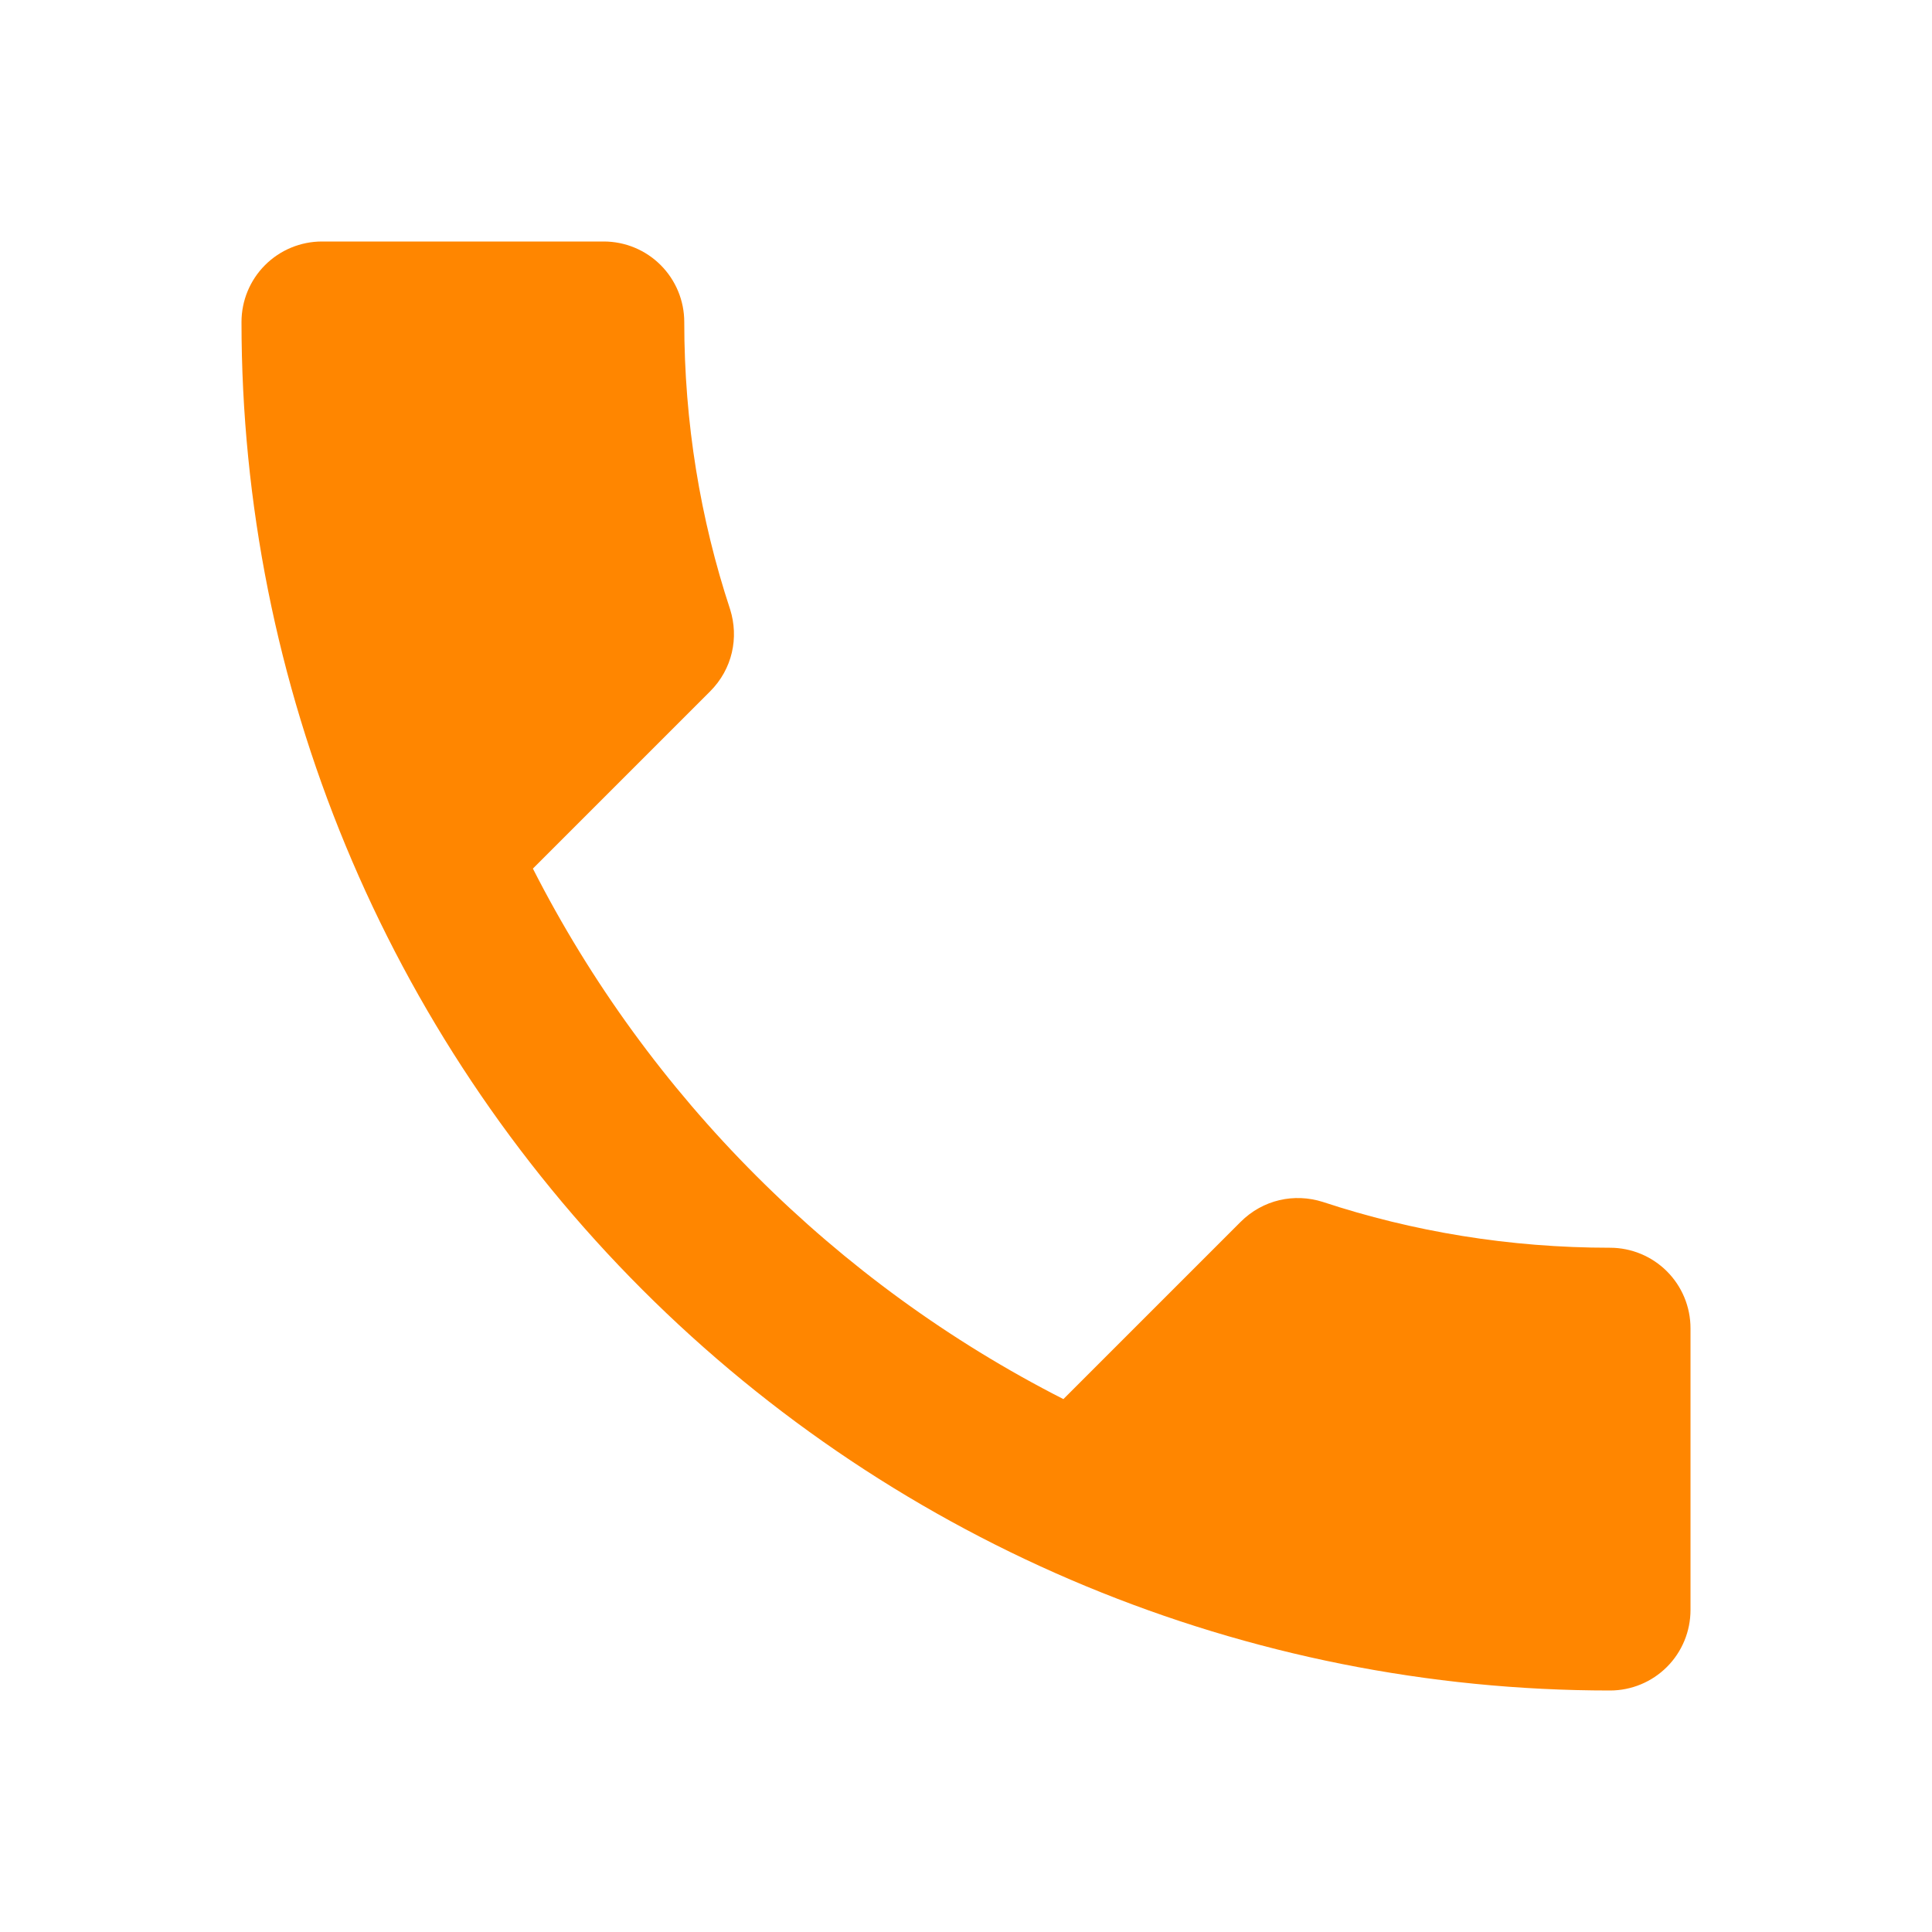
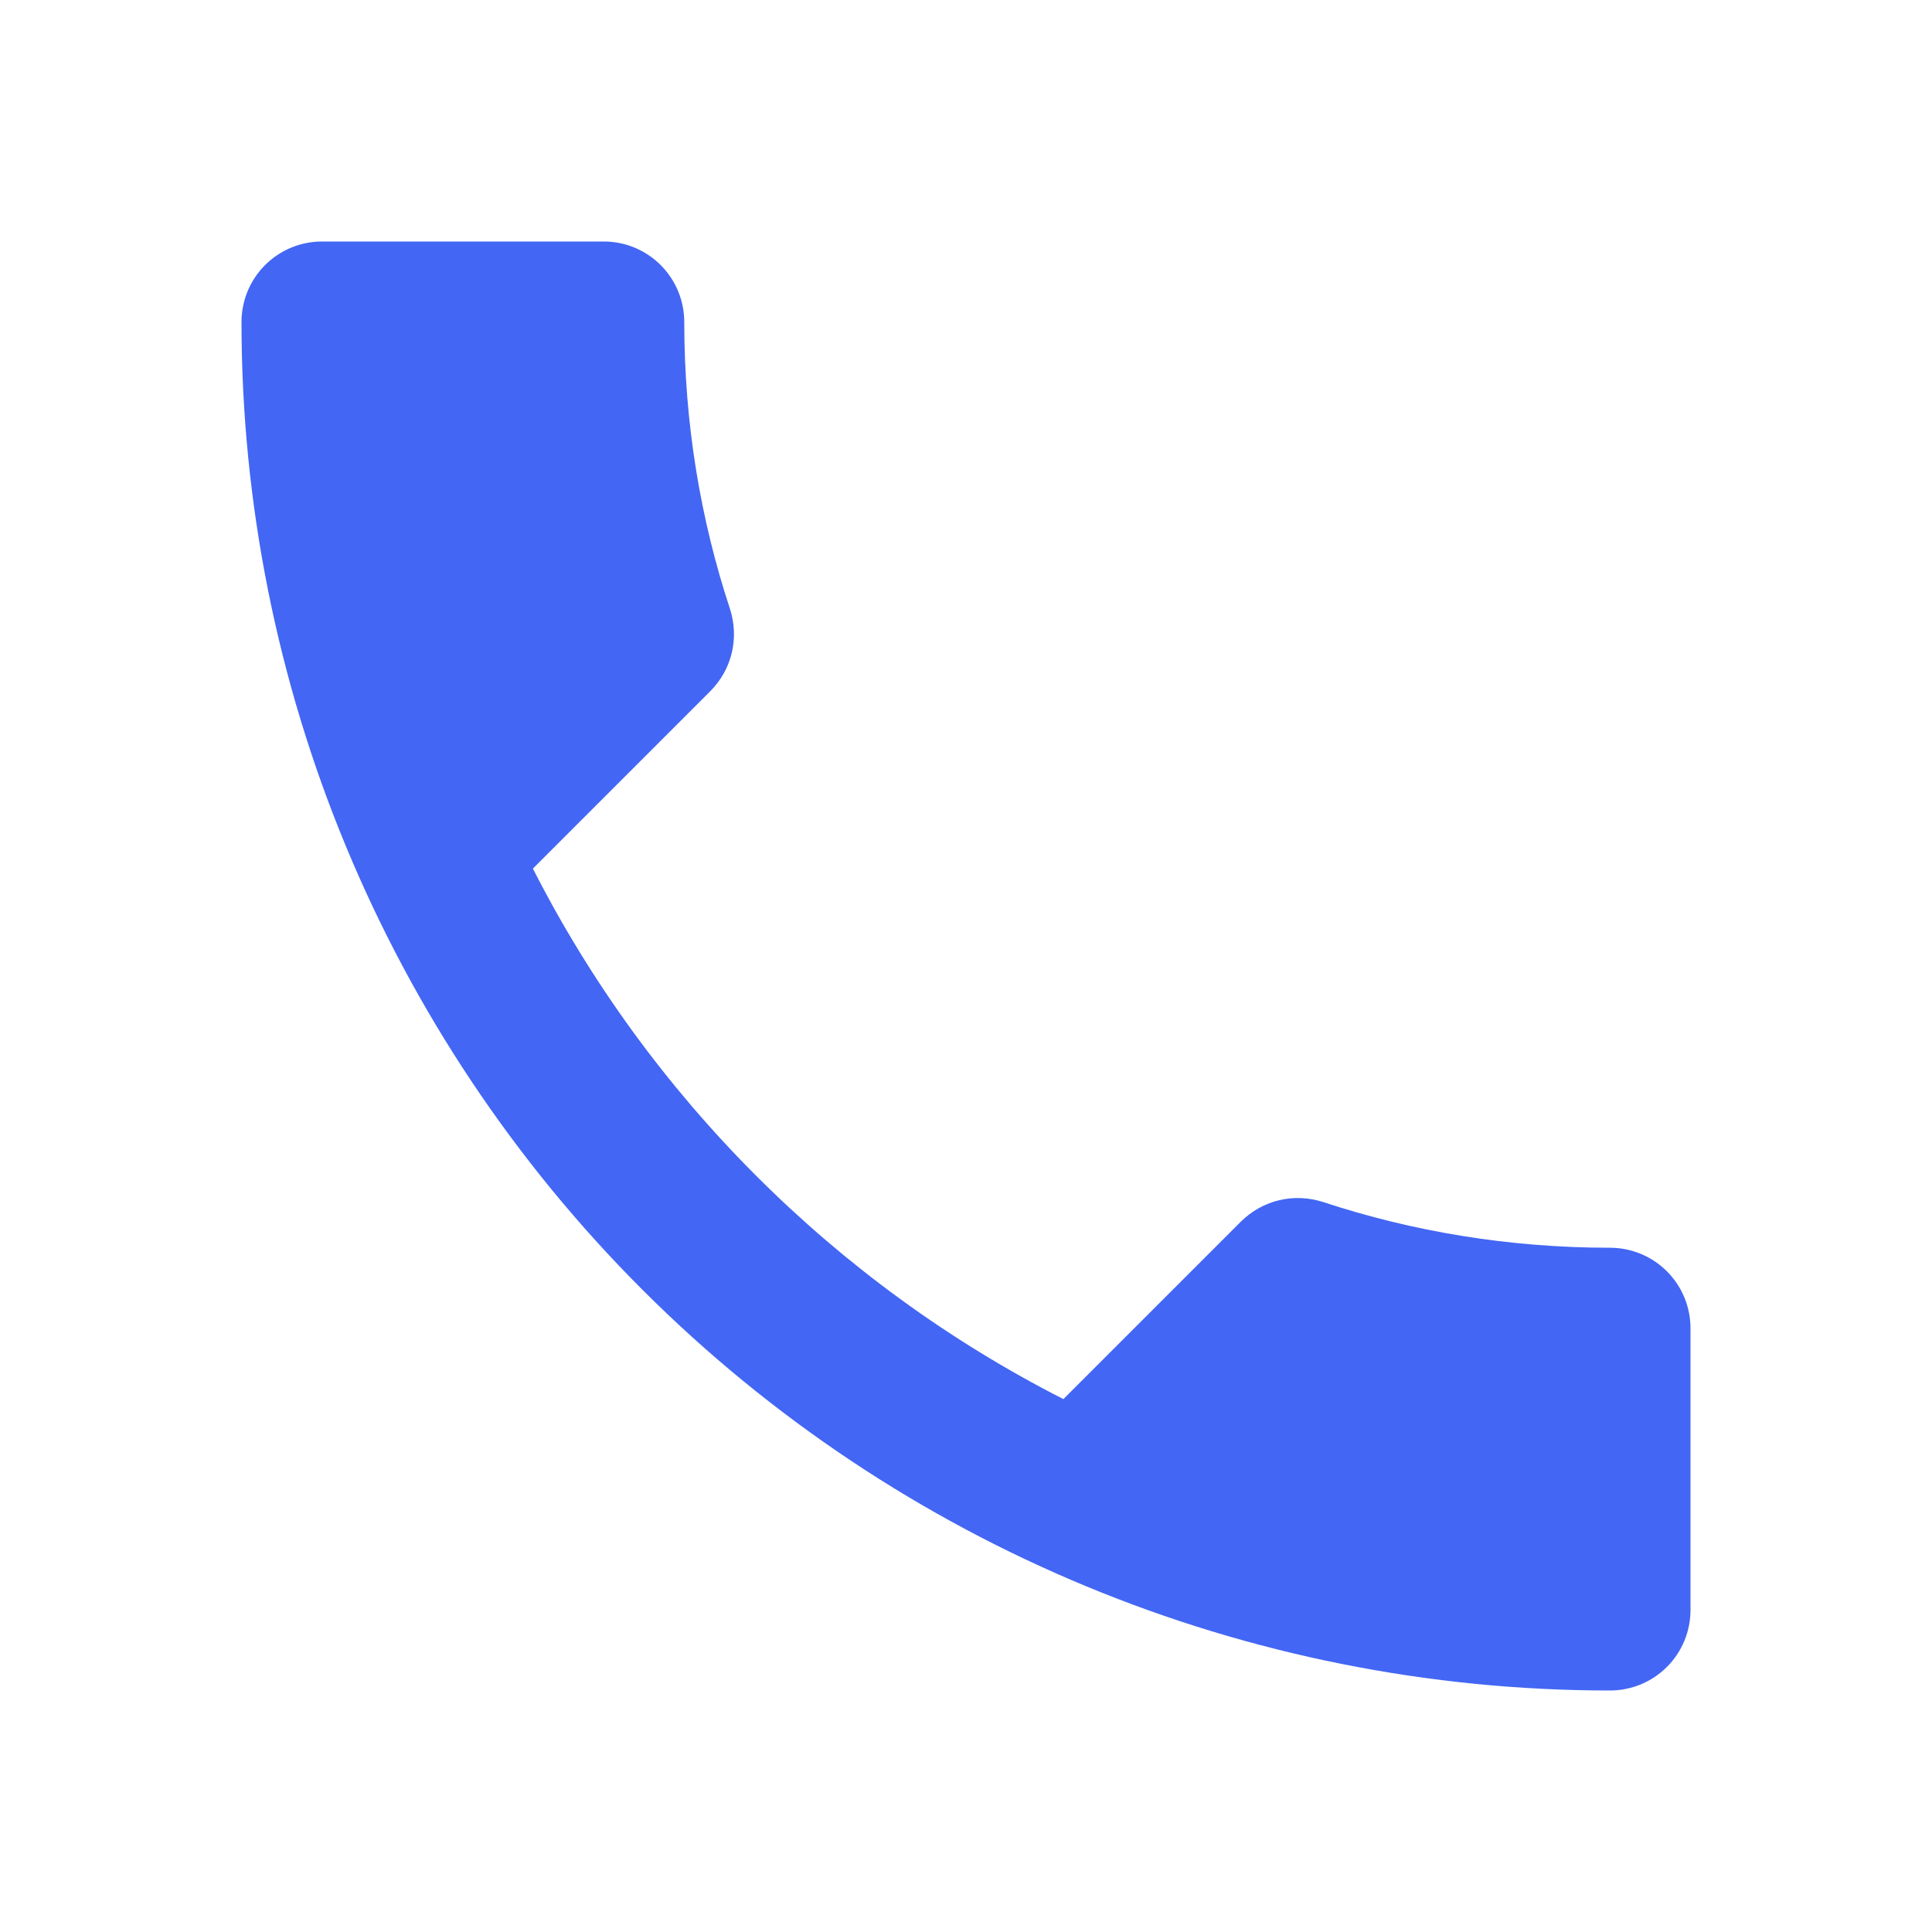
<svg xmlns="http://www.w3.org/2000/svg" width="70" height="70" viewBox="0 0 70 70" fill="none">
-   <path d="M19.308 31.471C23.508 39.725 30.275 46.492 38.529 50.692L44.946 44.275C45.763 43.458 46.9 43.225 47.921 43.546C51.188 44.625 54.688 45.208 58.333 45.208C59.107 45.208 59.849 45.516 60.396 46.063C60.943 46.61 61.25 47.352 61.25 48.125V58.333C61.25 59.107 60.943 59.849 60.396 60.396C59.849 60.943 59.107 61.25 58.333 61.25C45.183 61.25 32.571 56.026 23.273 46.727C13.974 37.429 8.75 24.817 8.75 11.667C8.75 10.893 9.057 10.151 9.604 9.604C10.151 9.057 10.893 8.75 11.667 8.75H21.875C22.648 8.75 23.39 9.057 23.937 9.604C24.484 10.151 24.792 10.893 24.792 11.667C24.792 15.312 25.375 18.812 26.454 22.079C26.775 23.1 26.542 24.238 25.725 25.054L19.308 31.471Z" fill="#FF8600" />
+   <path d="M19.308 31.471C23.508 39.725 30.275 46.492 38.529 50.692L44.946 44.275C45.763 43.458 46.9 43.225 47.921 43.546C51.188 44.625 54.688 45.208 58.333 45.208C59.107 45.208 59.849 45.516 60.396 46.063C60.943 46.61 61.25 47.352 61.25 48.125V58.333C61.25 59.107 60.943 59.849 60.396 60.396C59.849 60.943 59.107 61.25 58.333 61.25C45.183 61.25 32.571 56.026 23.273 46.727C13.974 37.429 8.75 24.817 8.75 11.667C8.75 10.893 9.057 10.151 9.604 9.604C10.151 9.057 10.893 8.75 11.667 8.75H21.875C22.648 8.75 23.39 9.057 23.937 9.604C24.484 10.151 24.792 10.893 24.792 11.667C24.792 15.312 25.375 18.812 26.454 22.079C26.775 23.1 26.542 24.238 25.725 25.054L19.308 31.471Z" fill="#4366F4" />
</svg>
